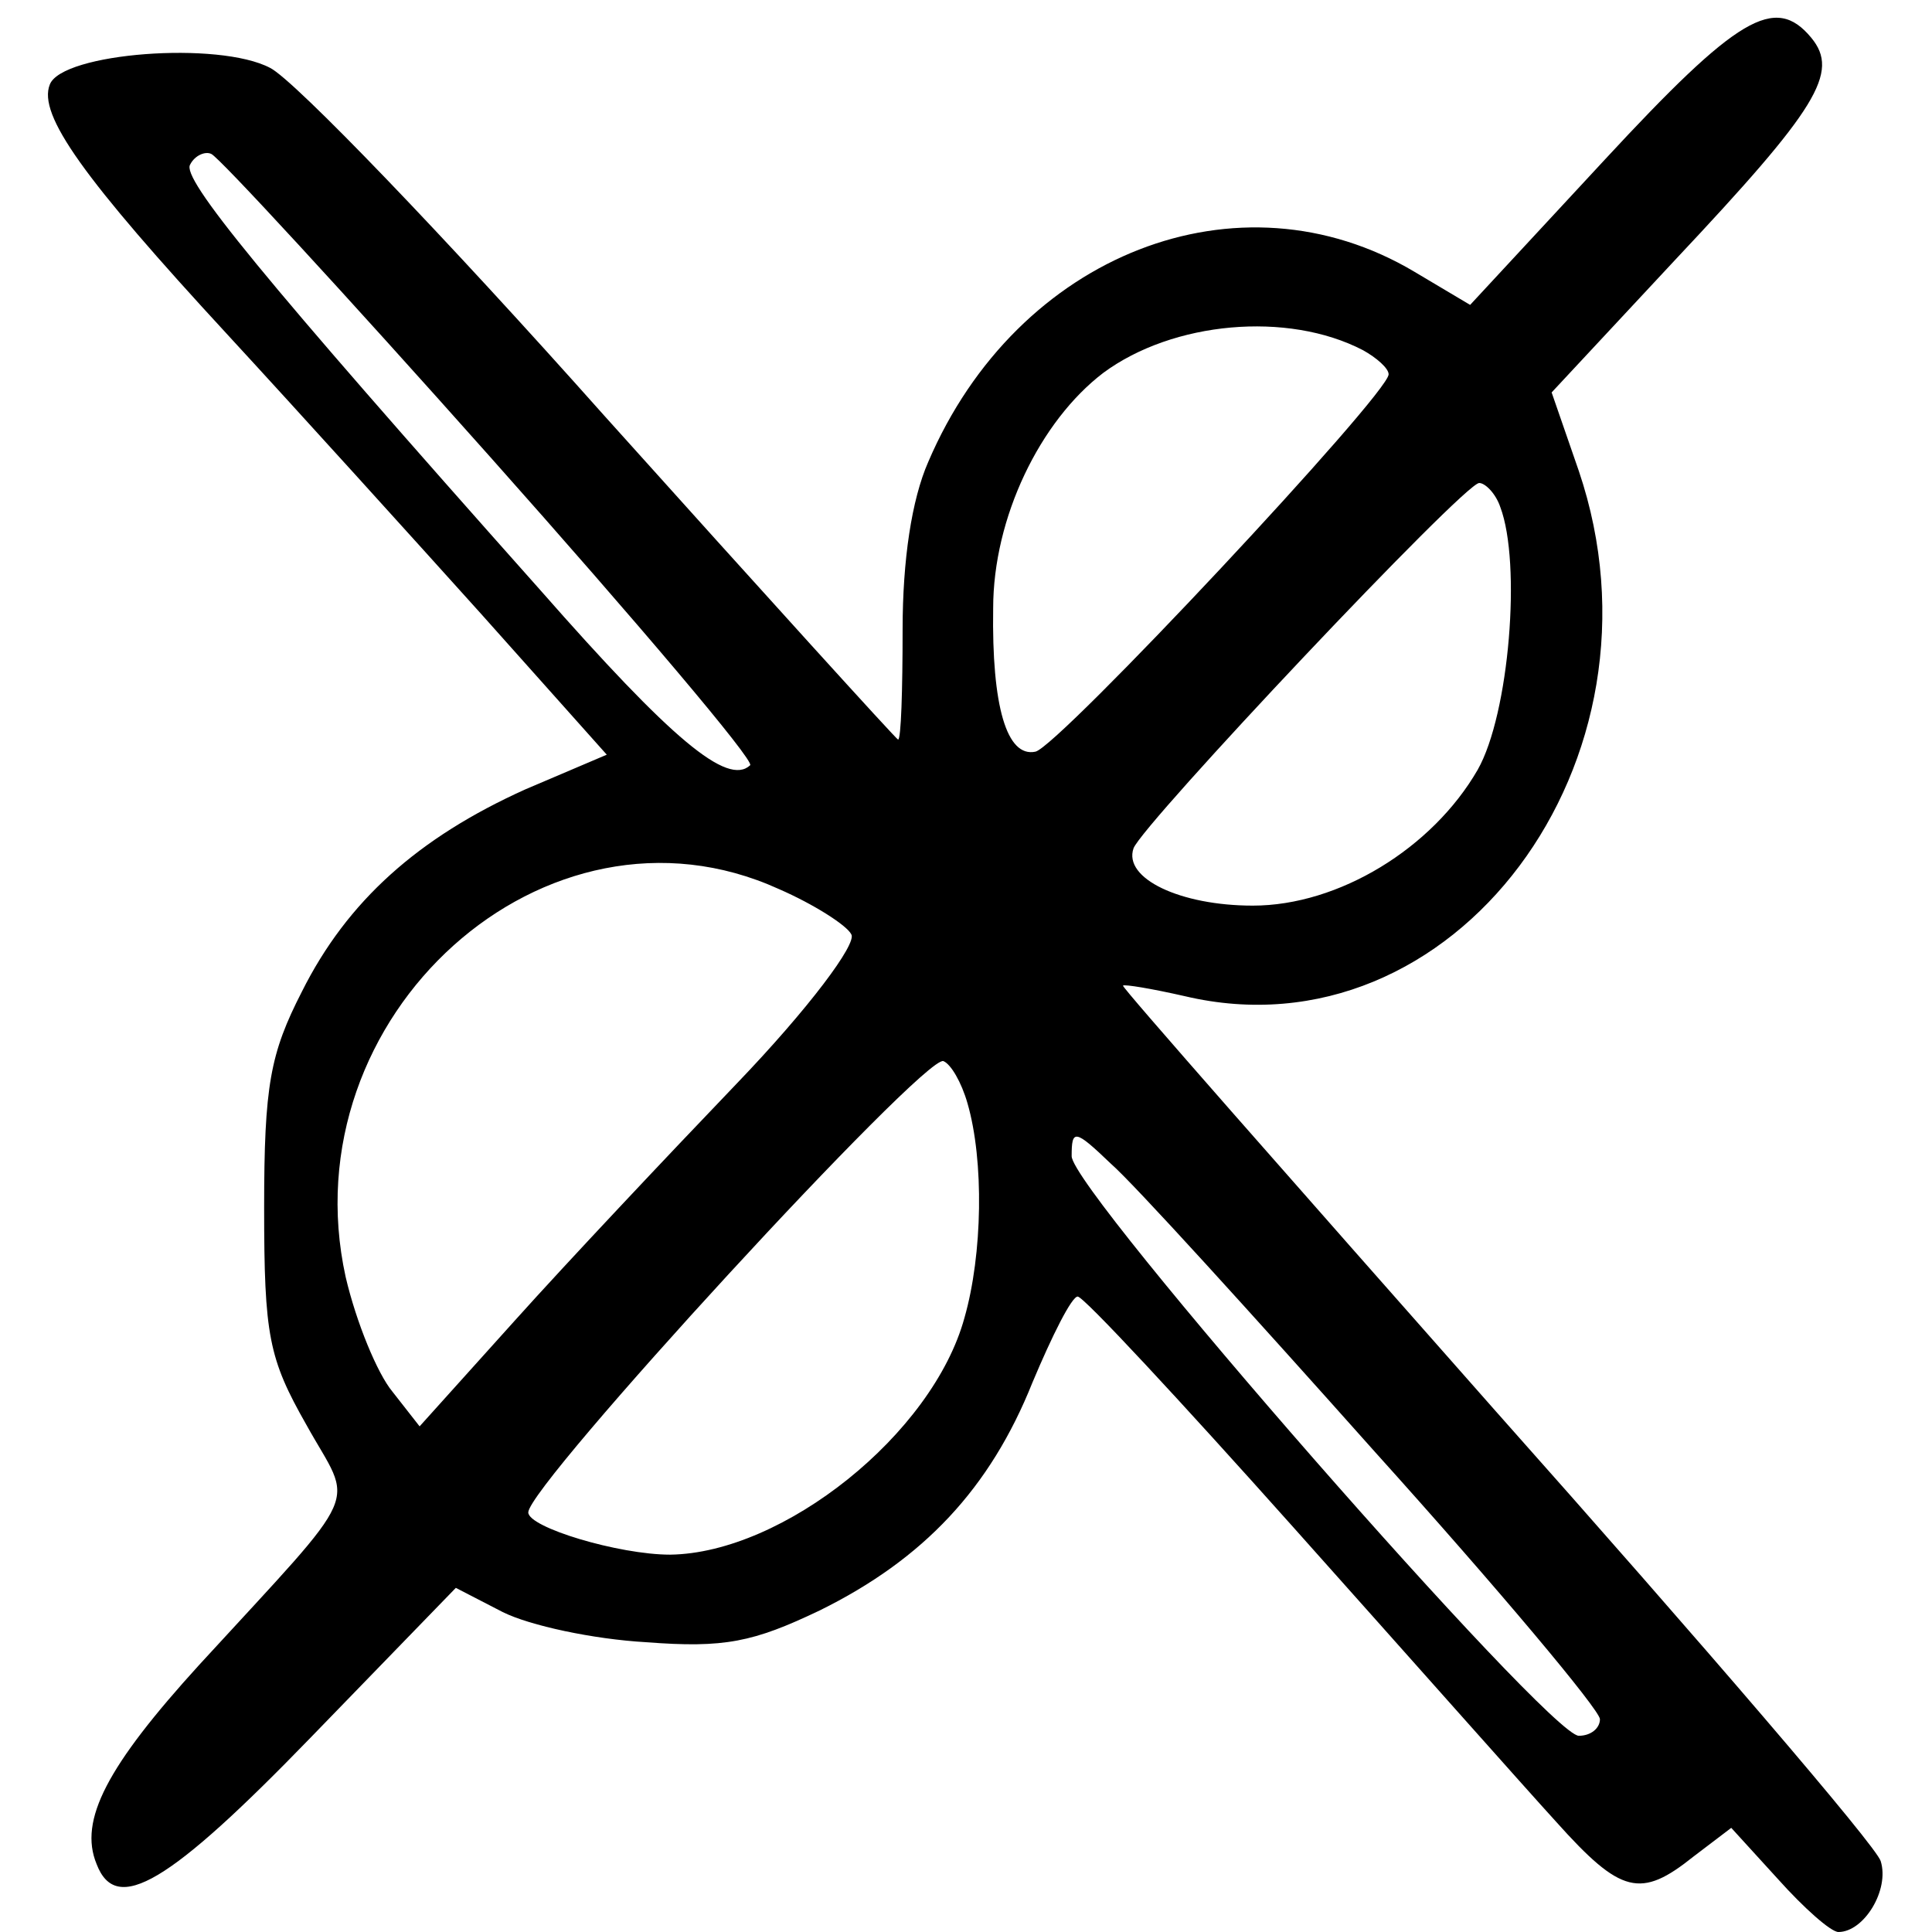
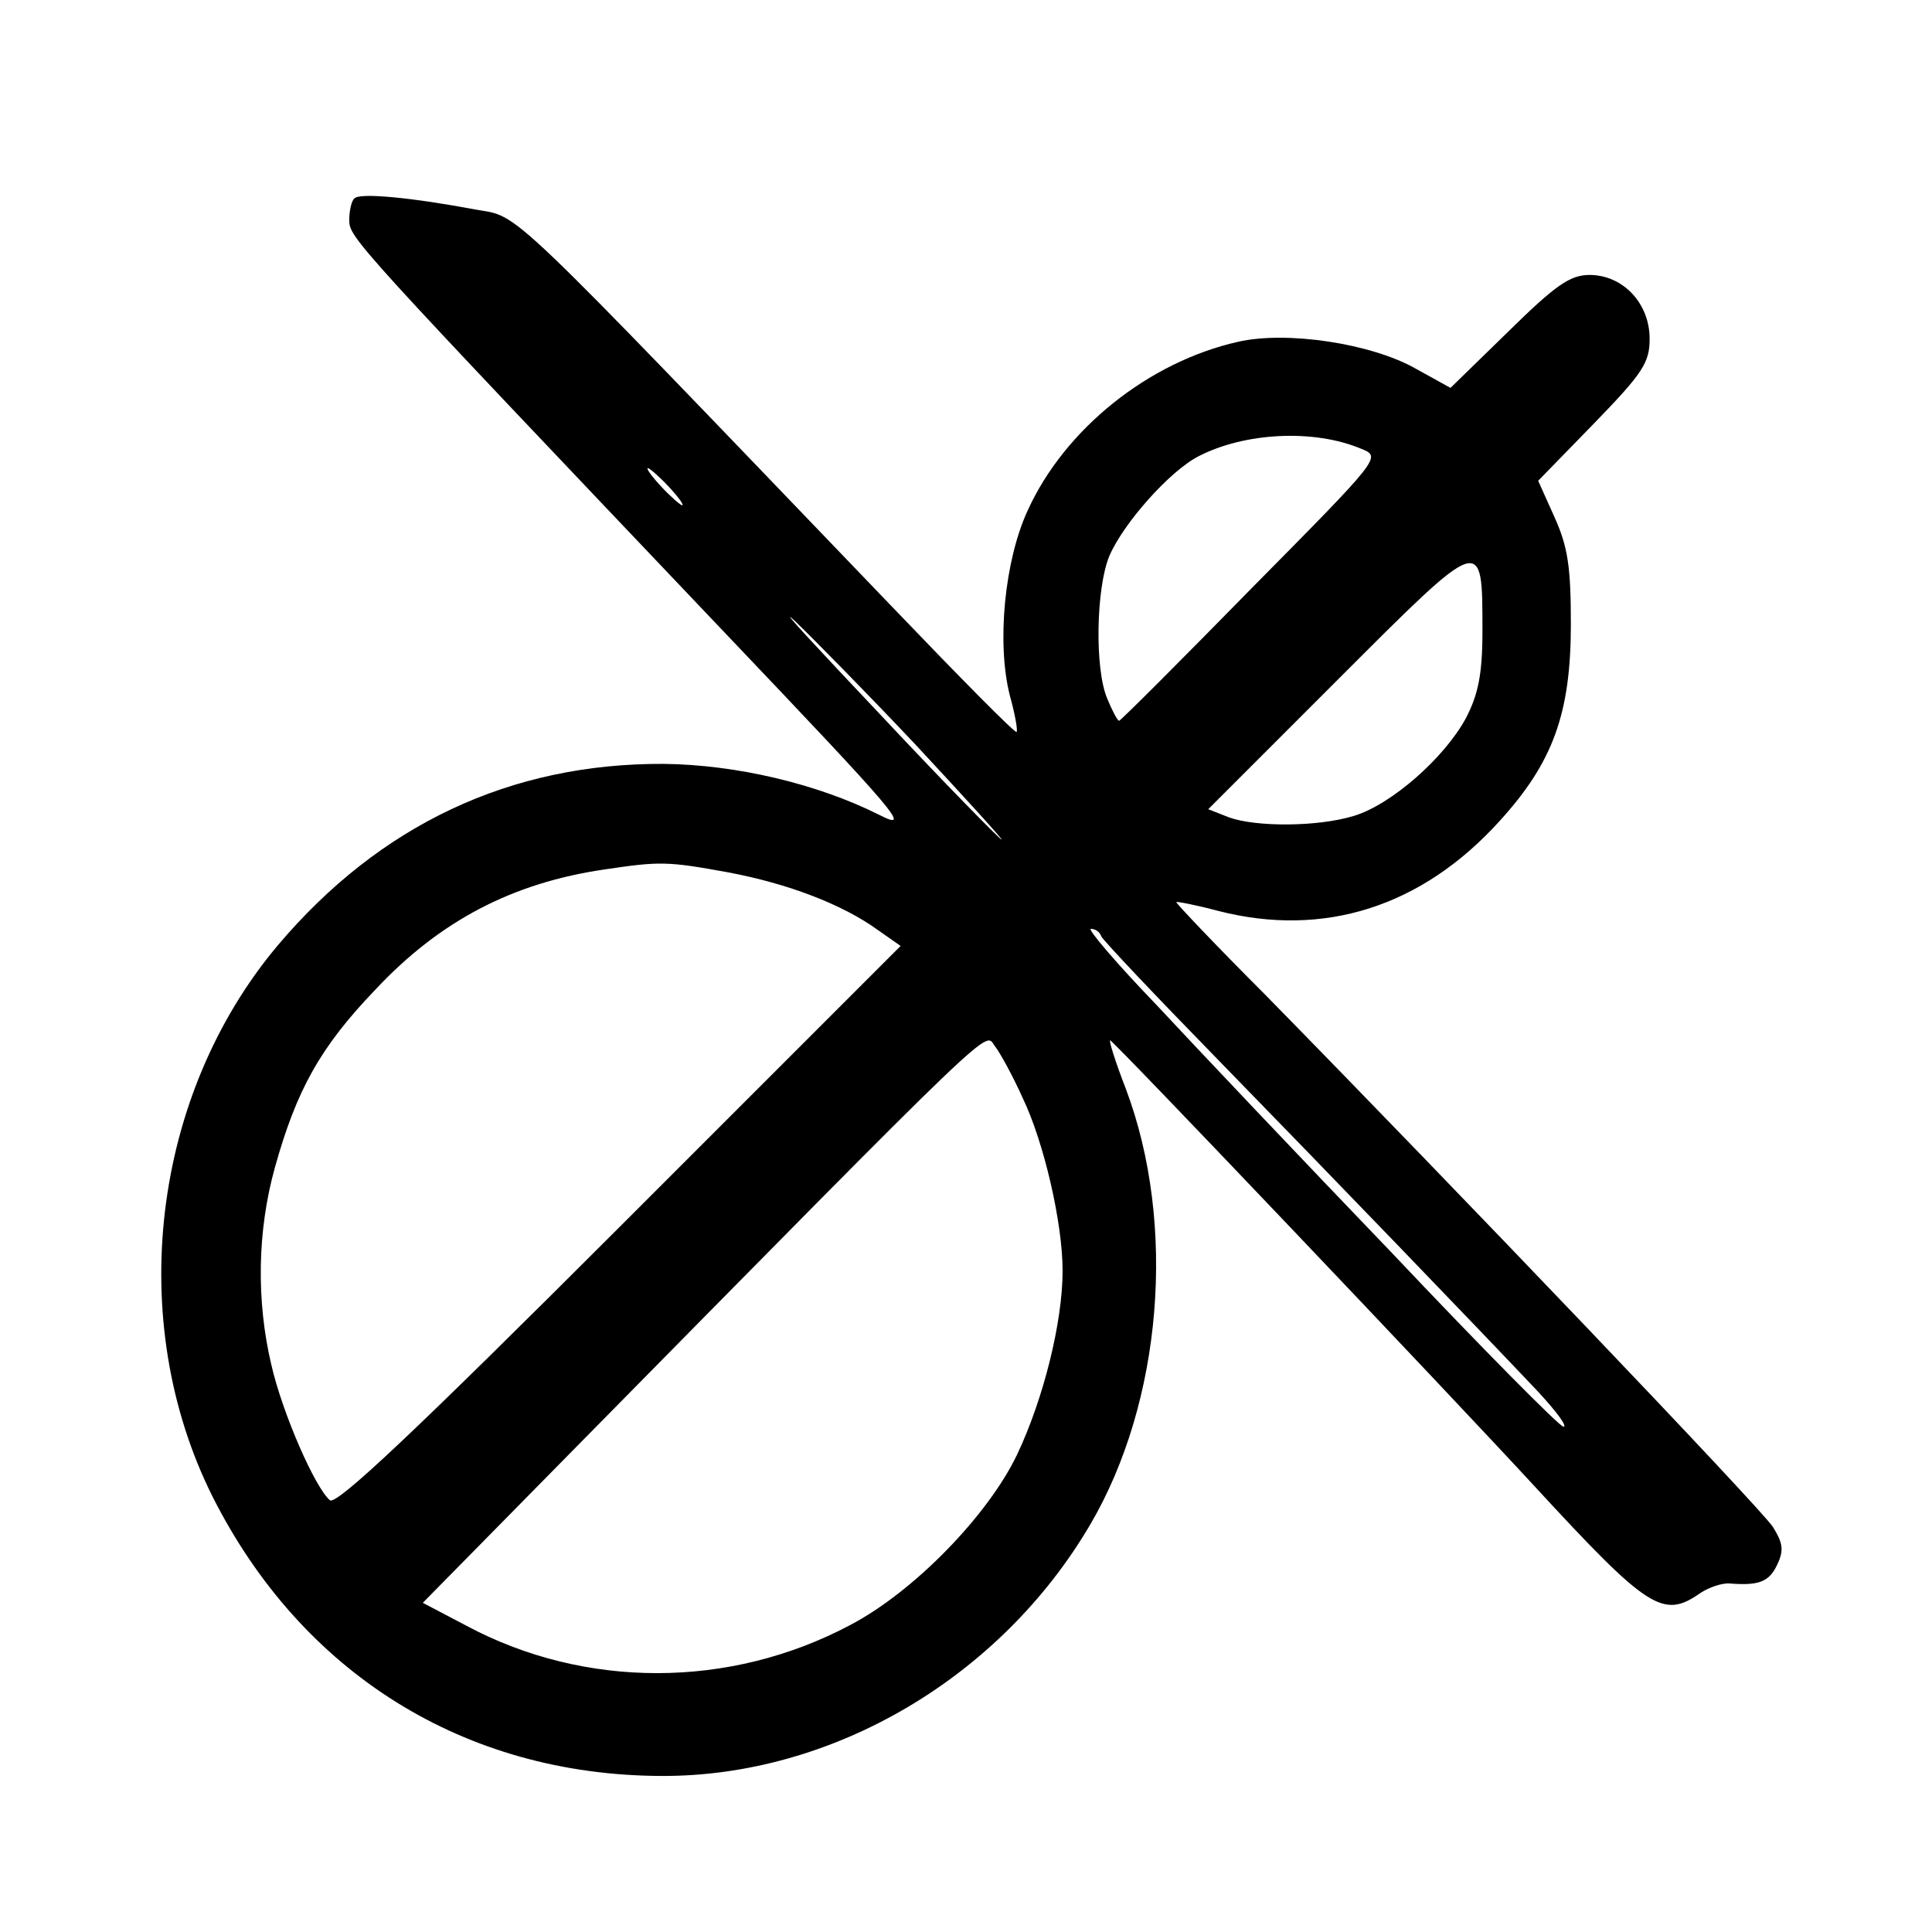
- <svg xmlns="http://www.w3.org/2000/svg" version="1.0" width="128pt" height="128pt" viewBox="0 0 128 128" preserveAspectRatio="xMidYMid meet">
-   <g transform="translate(0,128) scale(0.1,-0.1)" fill="#000000" stroke="none">
-     <path d="M1063 1174 l-89 -96 -37 22 c-116 69 -263 12 -322 -126 -11 -25 -17 -65 -17 -111 0 -40 -1 -73 -3 -73 -1 0 -89 97 -195 215 -105 118 -205 222 -221 230 -34 18 -138 10 -146 -11 -8 -20 22 -62 118 -166 47 -51 123 -135 168 -185 l83 -93 -54 -23 c-71 -32 -118 -74 -148 -134 -21 -41 -25 -62 -25 -143 0 -85 3 -100 28 -144 31 -56 40 -38 -71 -159 -61 -67 -80 -103 -68 -132 13 -34 48 -13 142 84 l96 99 31 -16 c18 -9 60 -18 95 -20 52 -4 71 0 115 21 69 34 113 81 141 151 13 31 26 57 30 57 4 0 68 -69 143 -153 75 -84 153 -172 174 -195 43 -48 56 -51 91 -23 l25 19 31 -34 c17 -19 35 -35 40 -35 17 0 34 28 28 47 -3 10 -118 144 -255 298 -136 154 -248 281 -247 282 1 1 19 -2 41 -7 178 -42 326 156 261 348 l-18 52 82 88 c94 100 109 124 90 147 -24 29 -49 14 -137 -81z m-738 -197 c97 -109 175 -201 172 -204 -15 -14 -52 17 -139 116 -186 209 -238 273 -232 282 3 6 10 9 14 7 5 -2 88 -92 185 -201z m578 71 c9 -5 17 -12 17 -16 0 -13 -219 -247 -234 -250 -19 -4 -29 30 -28 95 0 60 31 124 73 156 46 34 122 41 172 15z m91 -104 c14 -37 6 -137 -15 -174 -30 -52 -92 -90 -149 -90 -48 0 -86 18 -79 38 6 16 219 242 229 242 4 0 11 -7 14 -16z m-478 -253 c23 -10 45 -24 48 -30 4 -6 -28 -49 -76 -99 -46 -48 -112 -118 -147 -157 l-63 -70 -18 23 c-10 12 -24 46 -31 76 -38 173 133 327 287 257z m125 -142 c11 -38 10 -100 -2 -142 -21 -77 -120 -156 -195 -157 -34 0 -94 18 -94 28 0 18 262 303 275 299 5 -2 12 -14 16 -28z m270 -231 c82 -91 149 -171 149 -177 0 -6 -6 -11 -14 -11 -20 0 -336 361 -336 384 0 18 2 18 26 -5 15 -13 93 -99 175 -191z" />
+ <svg xmlns="http://www.w3.org/2000/svg" version="1.0" width="260pt" height="260pt" viewBox="0 0 260 260" preserveAspectRatio="xMidYMid meet">
+   <g transform="translate(0,260) scale(0.1,-0.1)" fill="#000000" stroke="none">
+     <path d="M477 2333 c-4 -3 -7 -17 -7 -29 0 -24 5 -29 504 -554 237 -249 255 -270 208 -246 -82 41 -191 67 -289 68 -206 1 -382 -82 -519 -244 -170 -202 -206 -506 -88 -742 120 -238 339 -375 604 -376 230 -1 456 132 577 338 97 165 117 404 48 587 -14 36 -23 65 -21 65 4 0 454 -473 571 -600 153 -166 173 -179 223 -144 12 8 30 14 40 13 39 -3 53 2 64 26 9 19 7 29 -6 50 -17 26 -427 455 -682 715 -68 68 -122 125 -121 126 1 1 27 -4 57 -12 141 -36 273 5 378 121 72 79 96 145 96 265 0 77 -4 104 -22 144 l-22 49 75 77 c66 68 75 82 75 114 0 48 -36 86 -81 86 -26 0 -46 -14 -109 -76 l-78 -76 -47 26 c-60 34 -174 51 -239 36 -120 -27 -233 -117 -283 -227 -31 -67 -42 -178 -24 -249 7 -25 11 -48 9 -49 -2 -2 -77 74 -168 169 -530 552 -499 523 -560 534 -85 16 -156 23 -163 15z m1355 -337 c27 -11 27 -11 -148 -188 -96 -98 -176 -178 -178 -178 -2 0 -9 13 -16 30 -17 40 -15 149 3 192 19 44 81 114 120 134 62 32 155 37 219 10z m-932 -51 c13 -14 21 -25 18 -25 -2 0 -15 11 -28 25 -13 14 -21 25 -18 25 2 0 15 -11 28 -25z m1095 -195 c0 -58 -6 -85 -22 -116 -29 -54 -101 -117 -151 -132 -49 -15 -132 -15 -168 -2 l-28 11 174 174 c197 197 195 197 195 65z m-763 -152 c66 -71 118 -128 116 -128 -2 0 -76 75 -163 168 -87 92 -140 149 -116 127 23 -22 97 -97 163 -167z m-252 -172 c80 -15 154 -43 202 -78 l30 -21 -378 -378 c-274 -274 -381 -375 -390 -368 -20 17 -64 117 -79 183 -20 85 -19 179 5 265 29 104 61 162 135 239 87 93 185 144 309 162 74 11 84 11 166 -4z m502 -86 c2 -5 73 -80 158 -167 153 -157 344 -355 430 -446 24 -26 40 -47 34 -47 -5 0 -109 105 -230 233 -122 127 -265 278 -318 335 -54 56 -93 102 -88 102 6 0 12 -4 14 -10z m-106 -217 c29 -60 54 -169 54 -233 0 -70 -26 -173 -61 -247 -39 -82 -139 -185 -225 -230 -162 -86 -357 -86 -516 -1 l-59 31 188 191 c600 609 567 577 582 558 7 -9 24 -40 37 -69z" />
  </g>
</svg>
